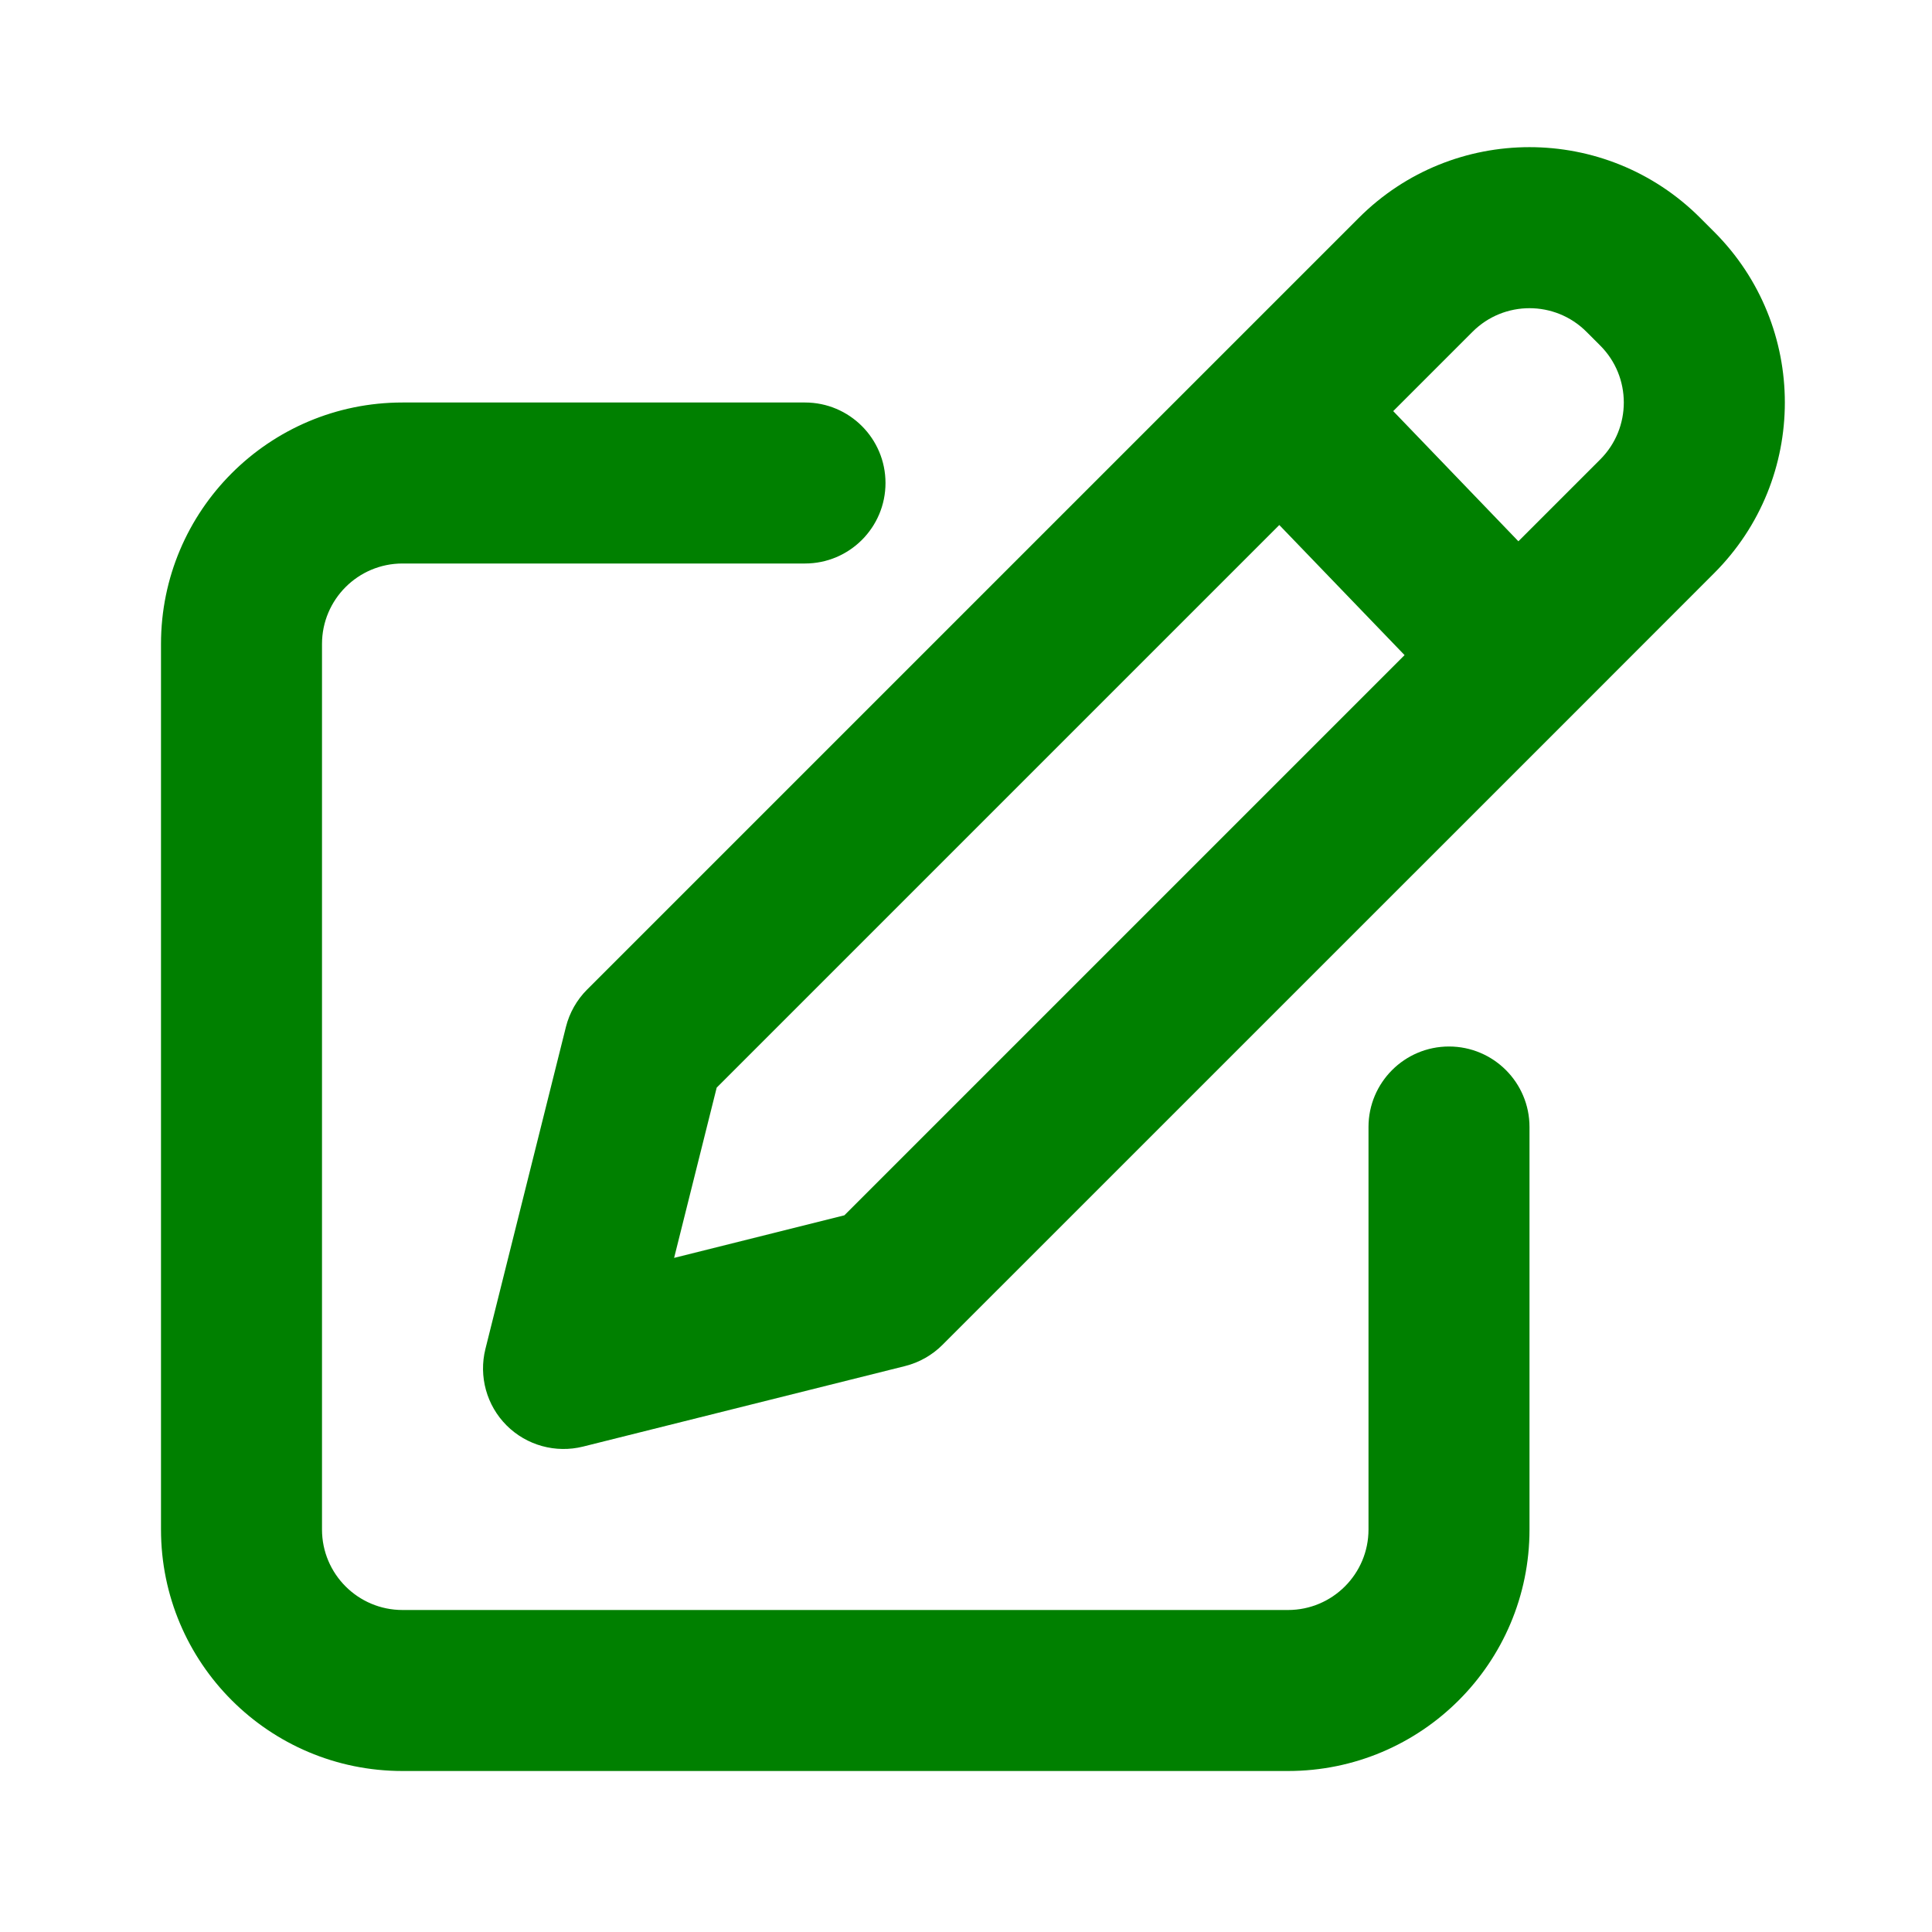
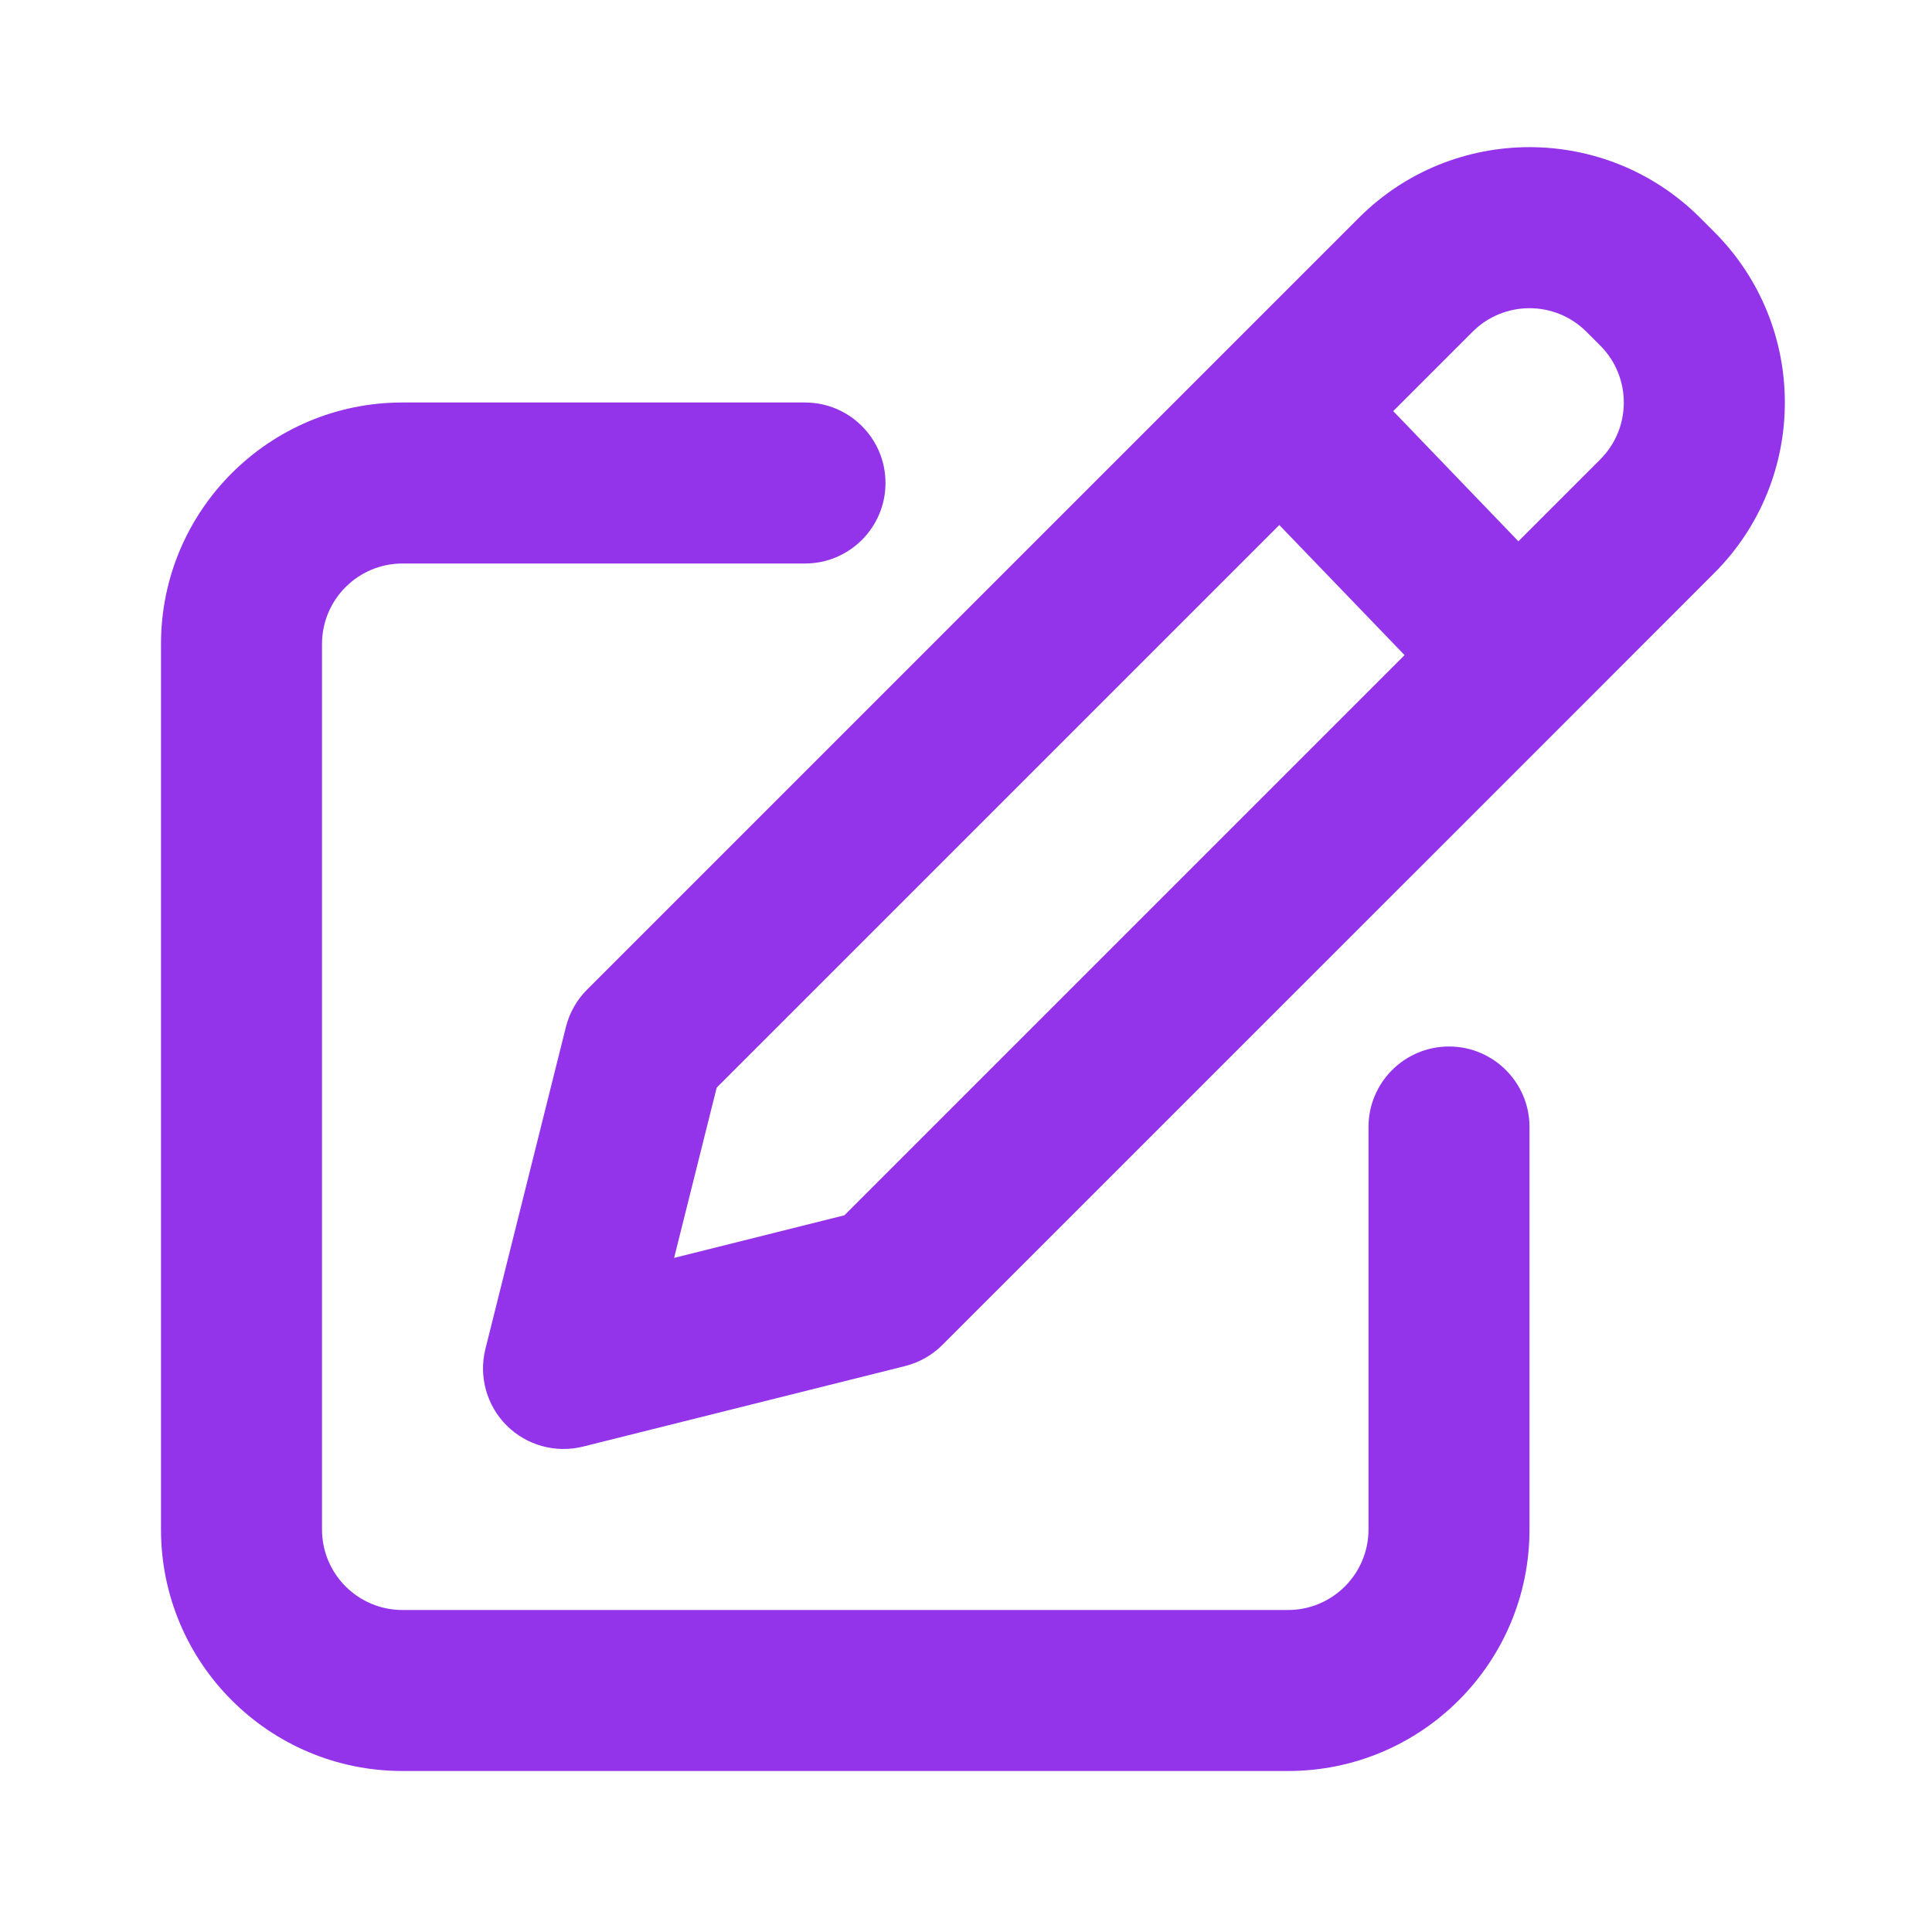
<svg xmlns="http://www.w3.org/2000/svg" width="20px" height="20px" viewBox="0 0 24 24" fill="none">
-   <path fill-rule="evenodd" clip-rule="evenodd" d="M21.121 2.707C19.95 1.535 18.05 1.535 16.879 2.707L15.199 4.387L7.293 12.293C7.165 12.421 7.074 12.582 7.03 12.757L6.03 16.757C5.945 17.098 6.045 17.459 6.293 17.707C6.541 17.955 6.902 18.055 7.243 17.97L11.242 16.97C11.418 16.926 11.579 16.835 11.707 16.707L19.556 8.859L21.293 7.121C22.465 5.95 22.465 4.05 21.293 2.879L21.121 2.707ZM18.293 4.121C18.683 3.731 19.317 3.731 19.707 4.121L19.879 4.293C20.269 4.683 20.269 5.317 19.879 5.707L18.862 6.724L17.307 5.107L18.293 4.121ZM15.892 6.522L17.448 8.138L10.489 15.097L8.374 15.626L8.903 13.511L15.892 6.522ZM4 8C4 7.448 4.448 7 5 7H10C10.552 7 11 6.552 11 6C11 5.448 10.552 5 10 5H5C3.343 5 2 6.343 2 8V19C2 20.657 3.343 22 5 22H16C17.657 22 19 20.657 19 19V14C19 13.448 18.552 13 18 13C17.448 13 17 13.448 17 14V19C17 19.552 16.552 20 16 20H5C4.448 20 4 19.552 4 19V8Z" fill="green" />
+   <path fill-rule="evenodd" clip-rule="evenodd" d="M21.121 2.707C19.95 1.535 18.05 1.535 16.879 2.707L15.199 4.387L7.293 12.293C7.165 12.421 7.074 12.582 7.03 12.757L6.03 16.757C5.945 17.098 6.045 17.459 6.293 17.707C6.541 17.955 6.902 18.055 7.243 17.97L11.242 16.97C11.418 16.926 11.579 16.835 11.707 16.707L19.556 8.859L21.293 7.121C22.465 5.95 22.465 4.05 21.293 2.879L21.121 2.707ZM18.293 4.121C18.683 3.731 19.317 3.731 19.707 4.121L19.879 4.293C20.269 4.683 20.269 5.317 19.879 5.707L18.862 6.724L17.307 5.107L18.293 4.121ZM15.892 6.522L17.448 8.138L10.489 15.097L8.374 15.626L8.903 13.511L15.892 6.522ZM4 8C4 7.448 4.448 7 5 7H10C10.552 7 11 6.552 11 6C11 5.448 10.552 5 10 5H5C3.343 5 2 6.343 2 8V19C2 20.657 3.343 22 5 22H16C17.657 22 19 20.657 19 19V14C19 13.448 18.552 13 18 13C17.448 13 17 13.448 17 14V19C17 19.552 16.552 20 16 20H5C4.448 20 4 19.552 4 19V8Z" fill="rgb(147 51 234)" />
</svg>
